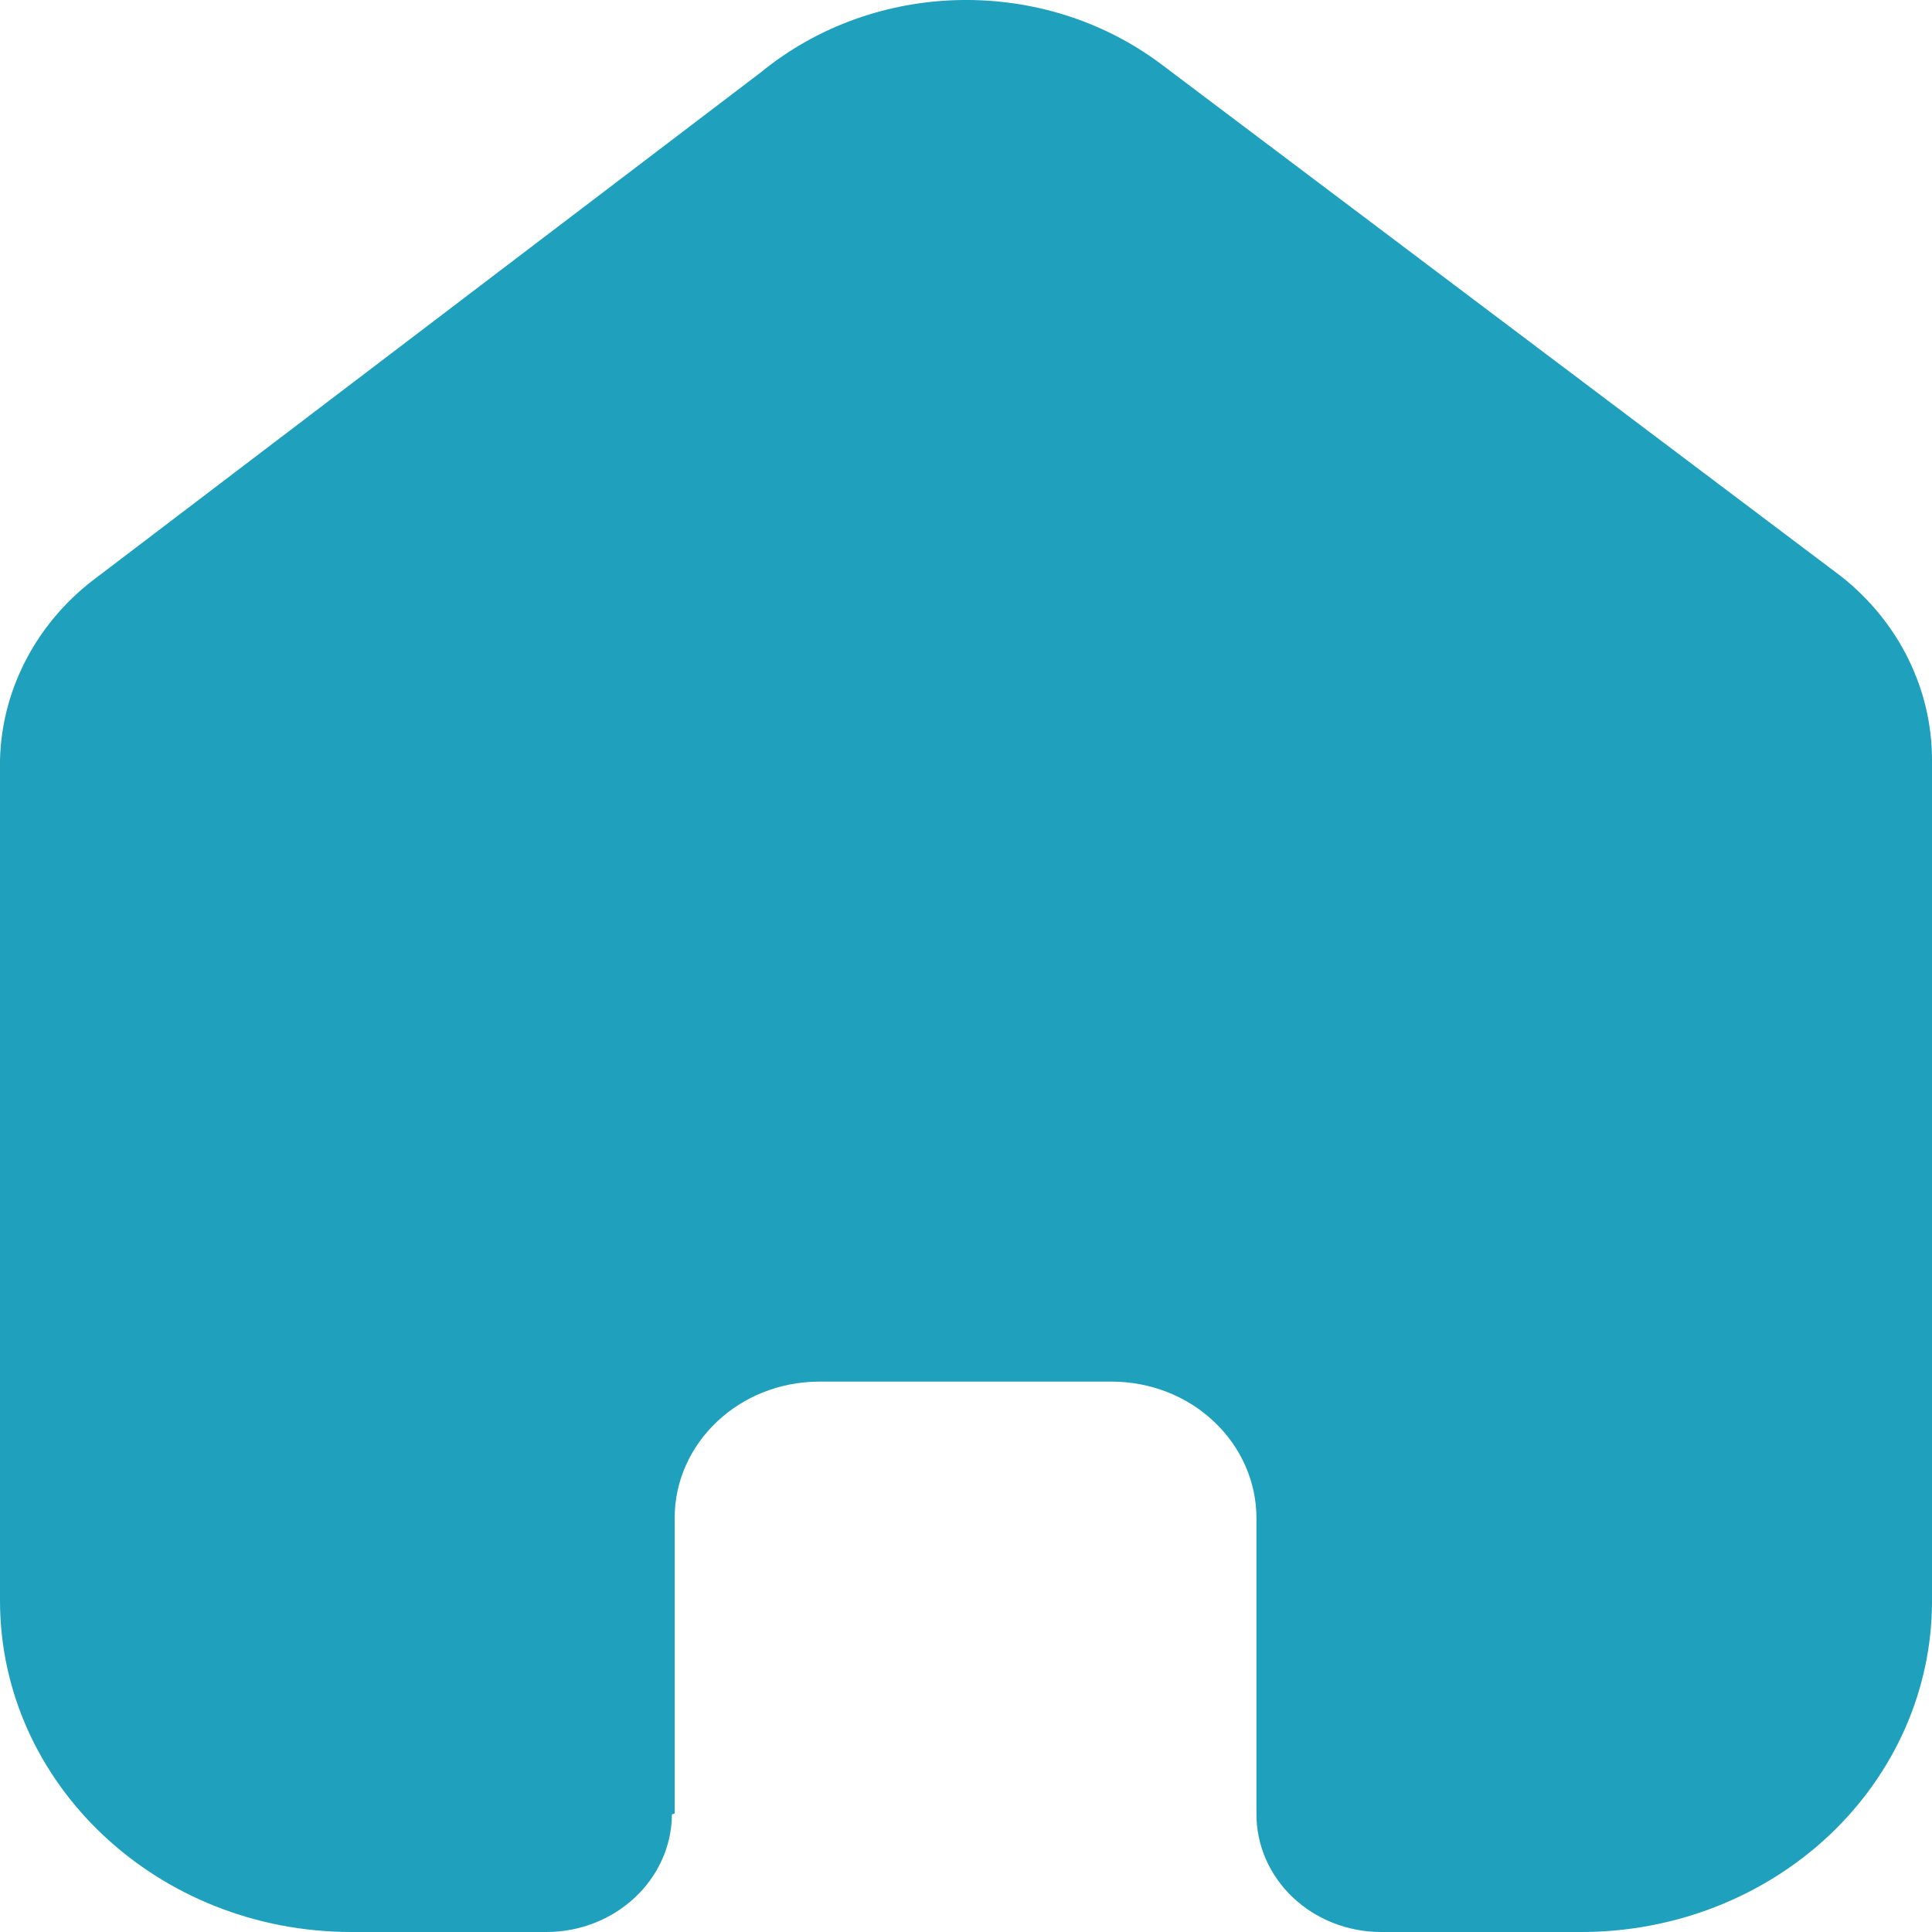
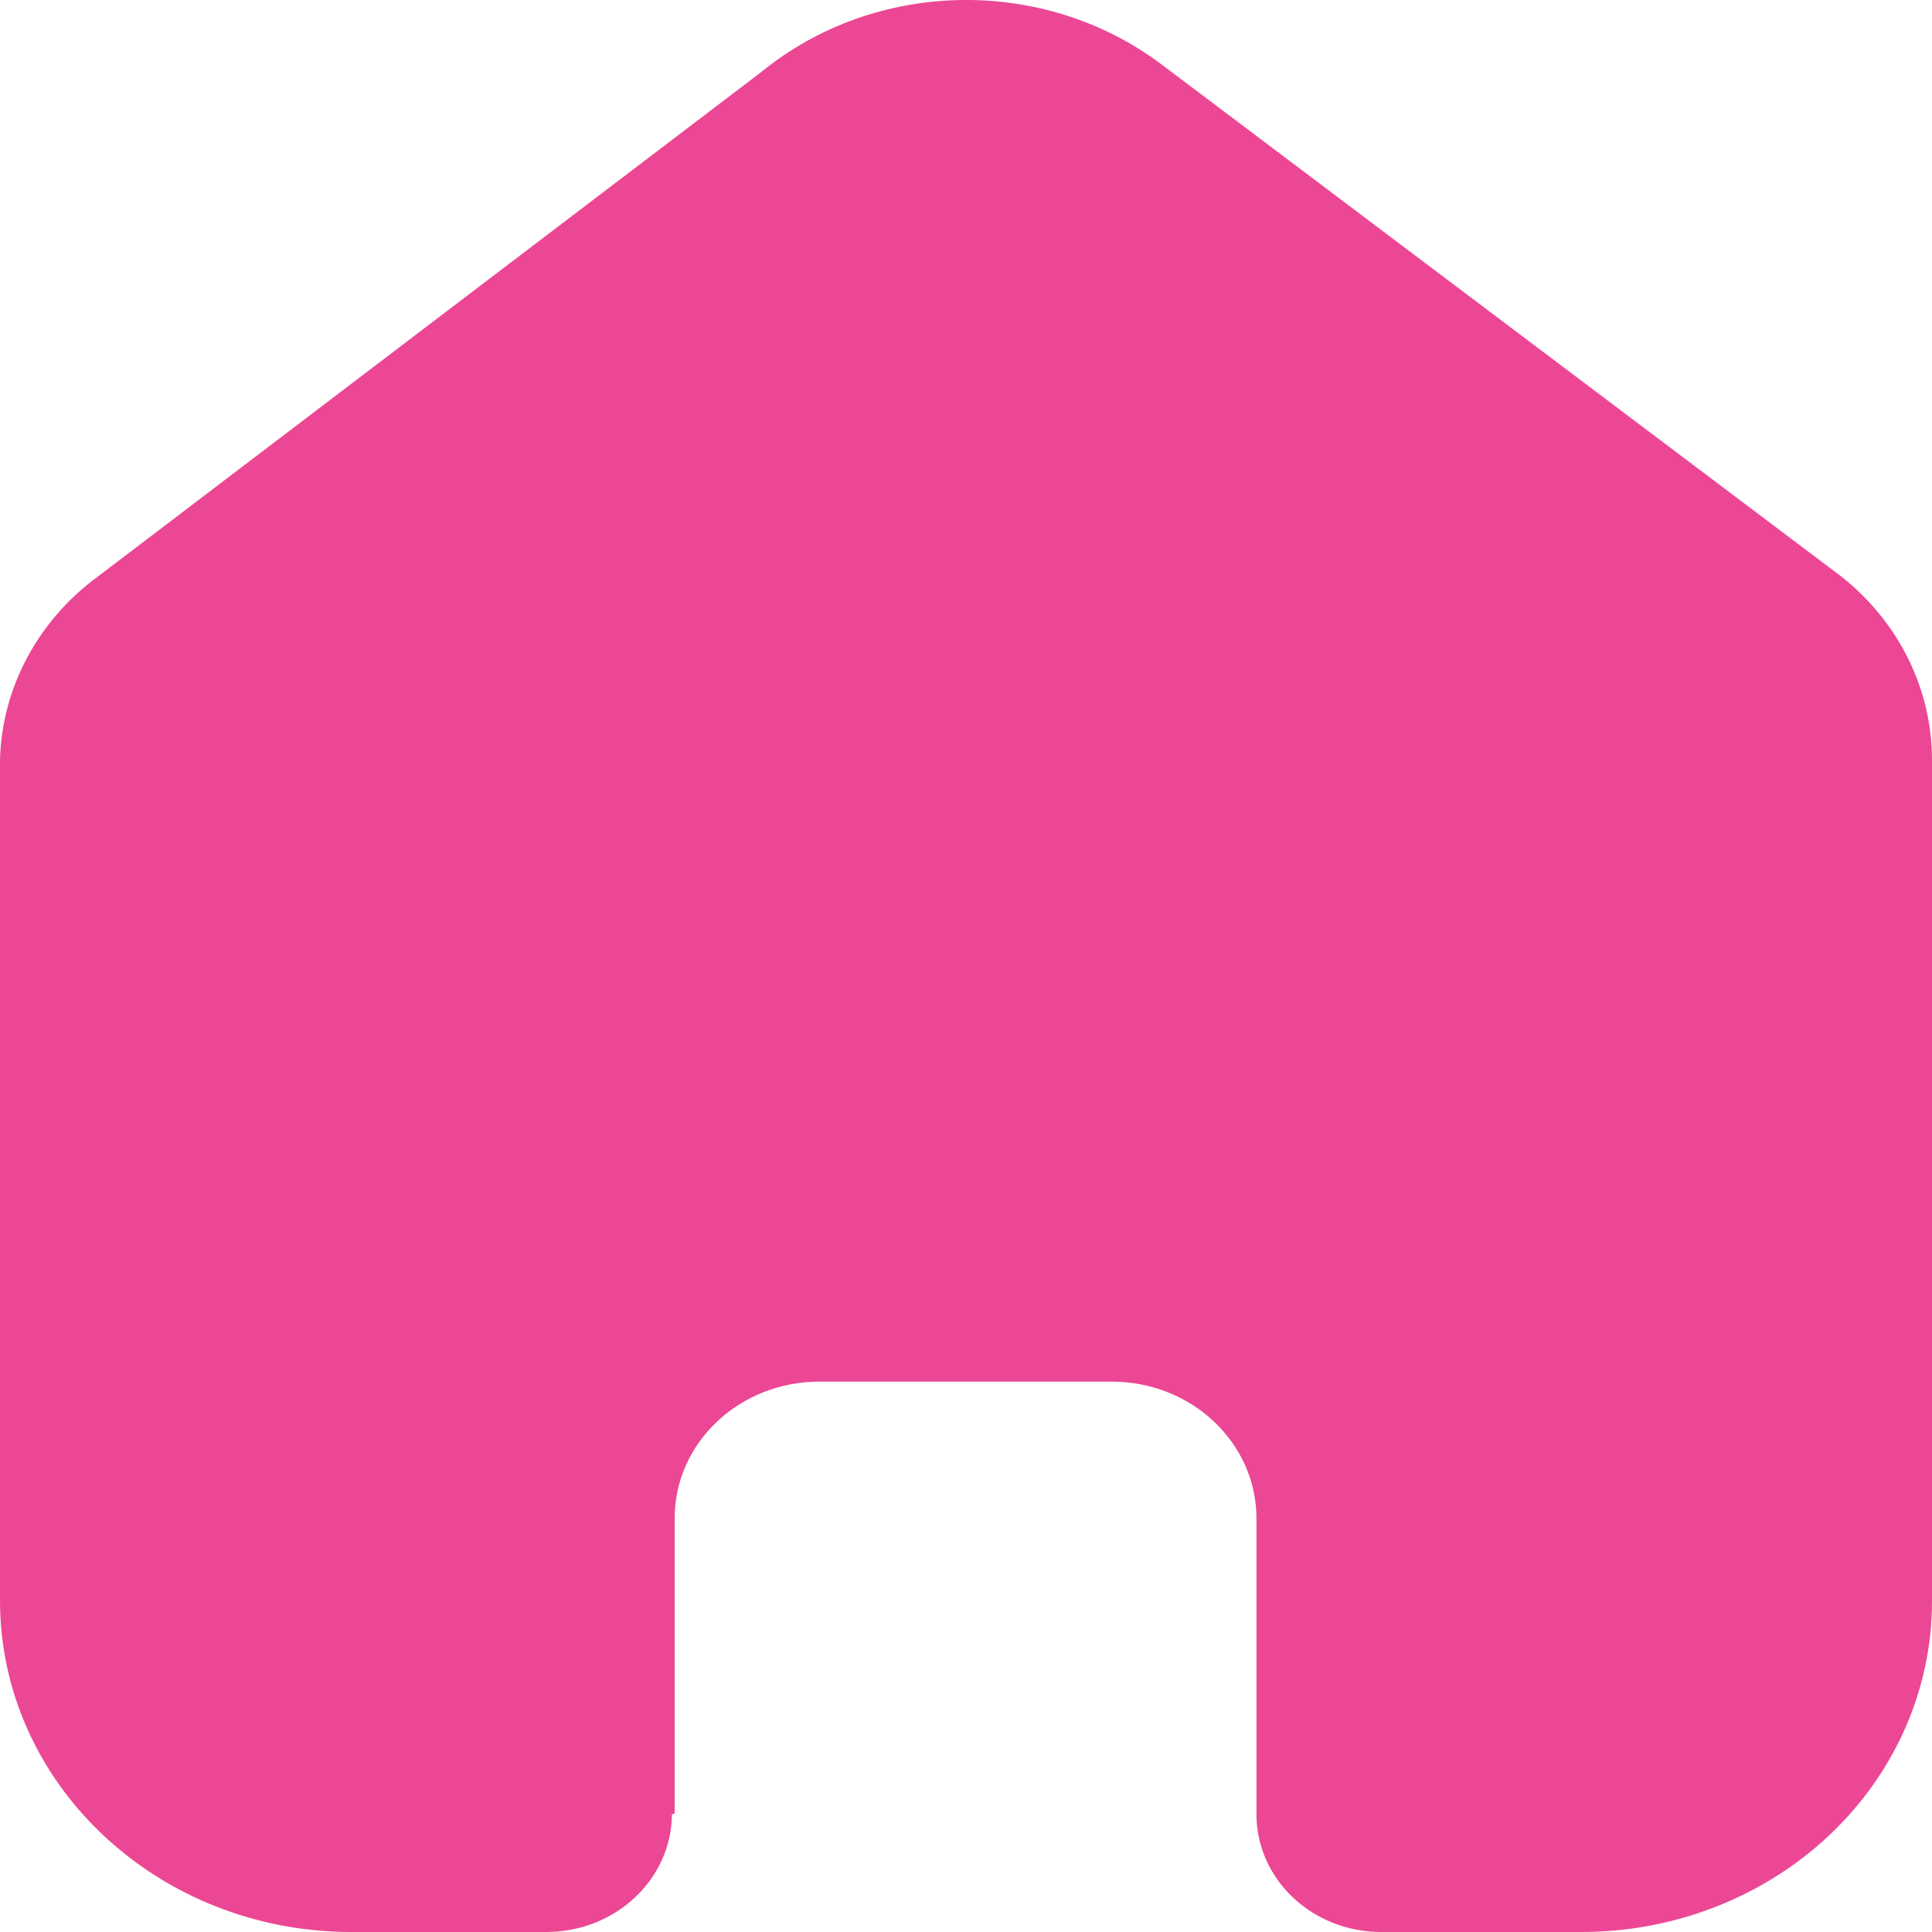
<svg xmlns="http://www.w3.org/2000/svg" width="24" height="24" viewBox="0 0 24 24" fill="none">
-   <path d="M8.381 22.528V18.859C8.381 17.922 9.186 17.163 10.179 17.163H13.81C14.287 17.163 14.744 17.341 15.081 17.66C15.418 17.978 15.608 18.409 15.608 18.859V22.528C15.605 22.917 15.767 23.292 16.058 23.568C16.349 23.845 16.744 24 17.157 24H19.634C20.791 24.003 21.902 23.571 22.721 22.801C23.54 22.03 24 20.984 24 19.893V9.44C24 8.559 23.586 7.723 22.869 7.158L14.443 0.811C12.977 -0.302 10.877 -0.266 9.455 0.896L1.221 7.158C0.471 7.706 0.022 8.545 0 9.44V19.883C0 22.157 1.955 24 4.366 24H6.786C7.644 24 8.341 23.347 8.347 22.539L8.381 22.528Z" fill="#1FA0BD" />
+   <path d="M8.381 22.528V18.859C8.381 17.922 9.186 17.163 10.179 17.163H13.81C14.287 17.163 14.744 17.341 15.081 17.66C15.418 17.978 15.608 18.409 15.608 18.859V22.528C15.605 22.917 15.767 23.292 16.058 23.568C16.349 23.845 16.744 24 17.157 24H19.634C20.791 24.003 21.902 23.571 22.721 22.801C23.54 22.03 24 20.984 24 19.893V9.44C24 8.559 23.586 7.723 22.869 7.158L14.443 0.811C12.977 -0.302 10.877 -0.266 9.455 0.896L1.221 7.158C0.471 7.706 0.022 8.545 0 9.44V19.883C0 22.157 1.955 24 4.366 24H6.786C7.644 24 8.341 23.347 8.347 22.539L8.381 22.528Z" fill="#EC4794" />
</svg>
